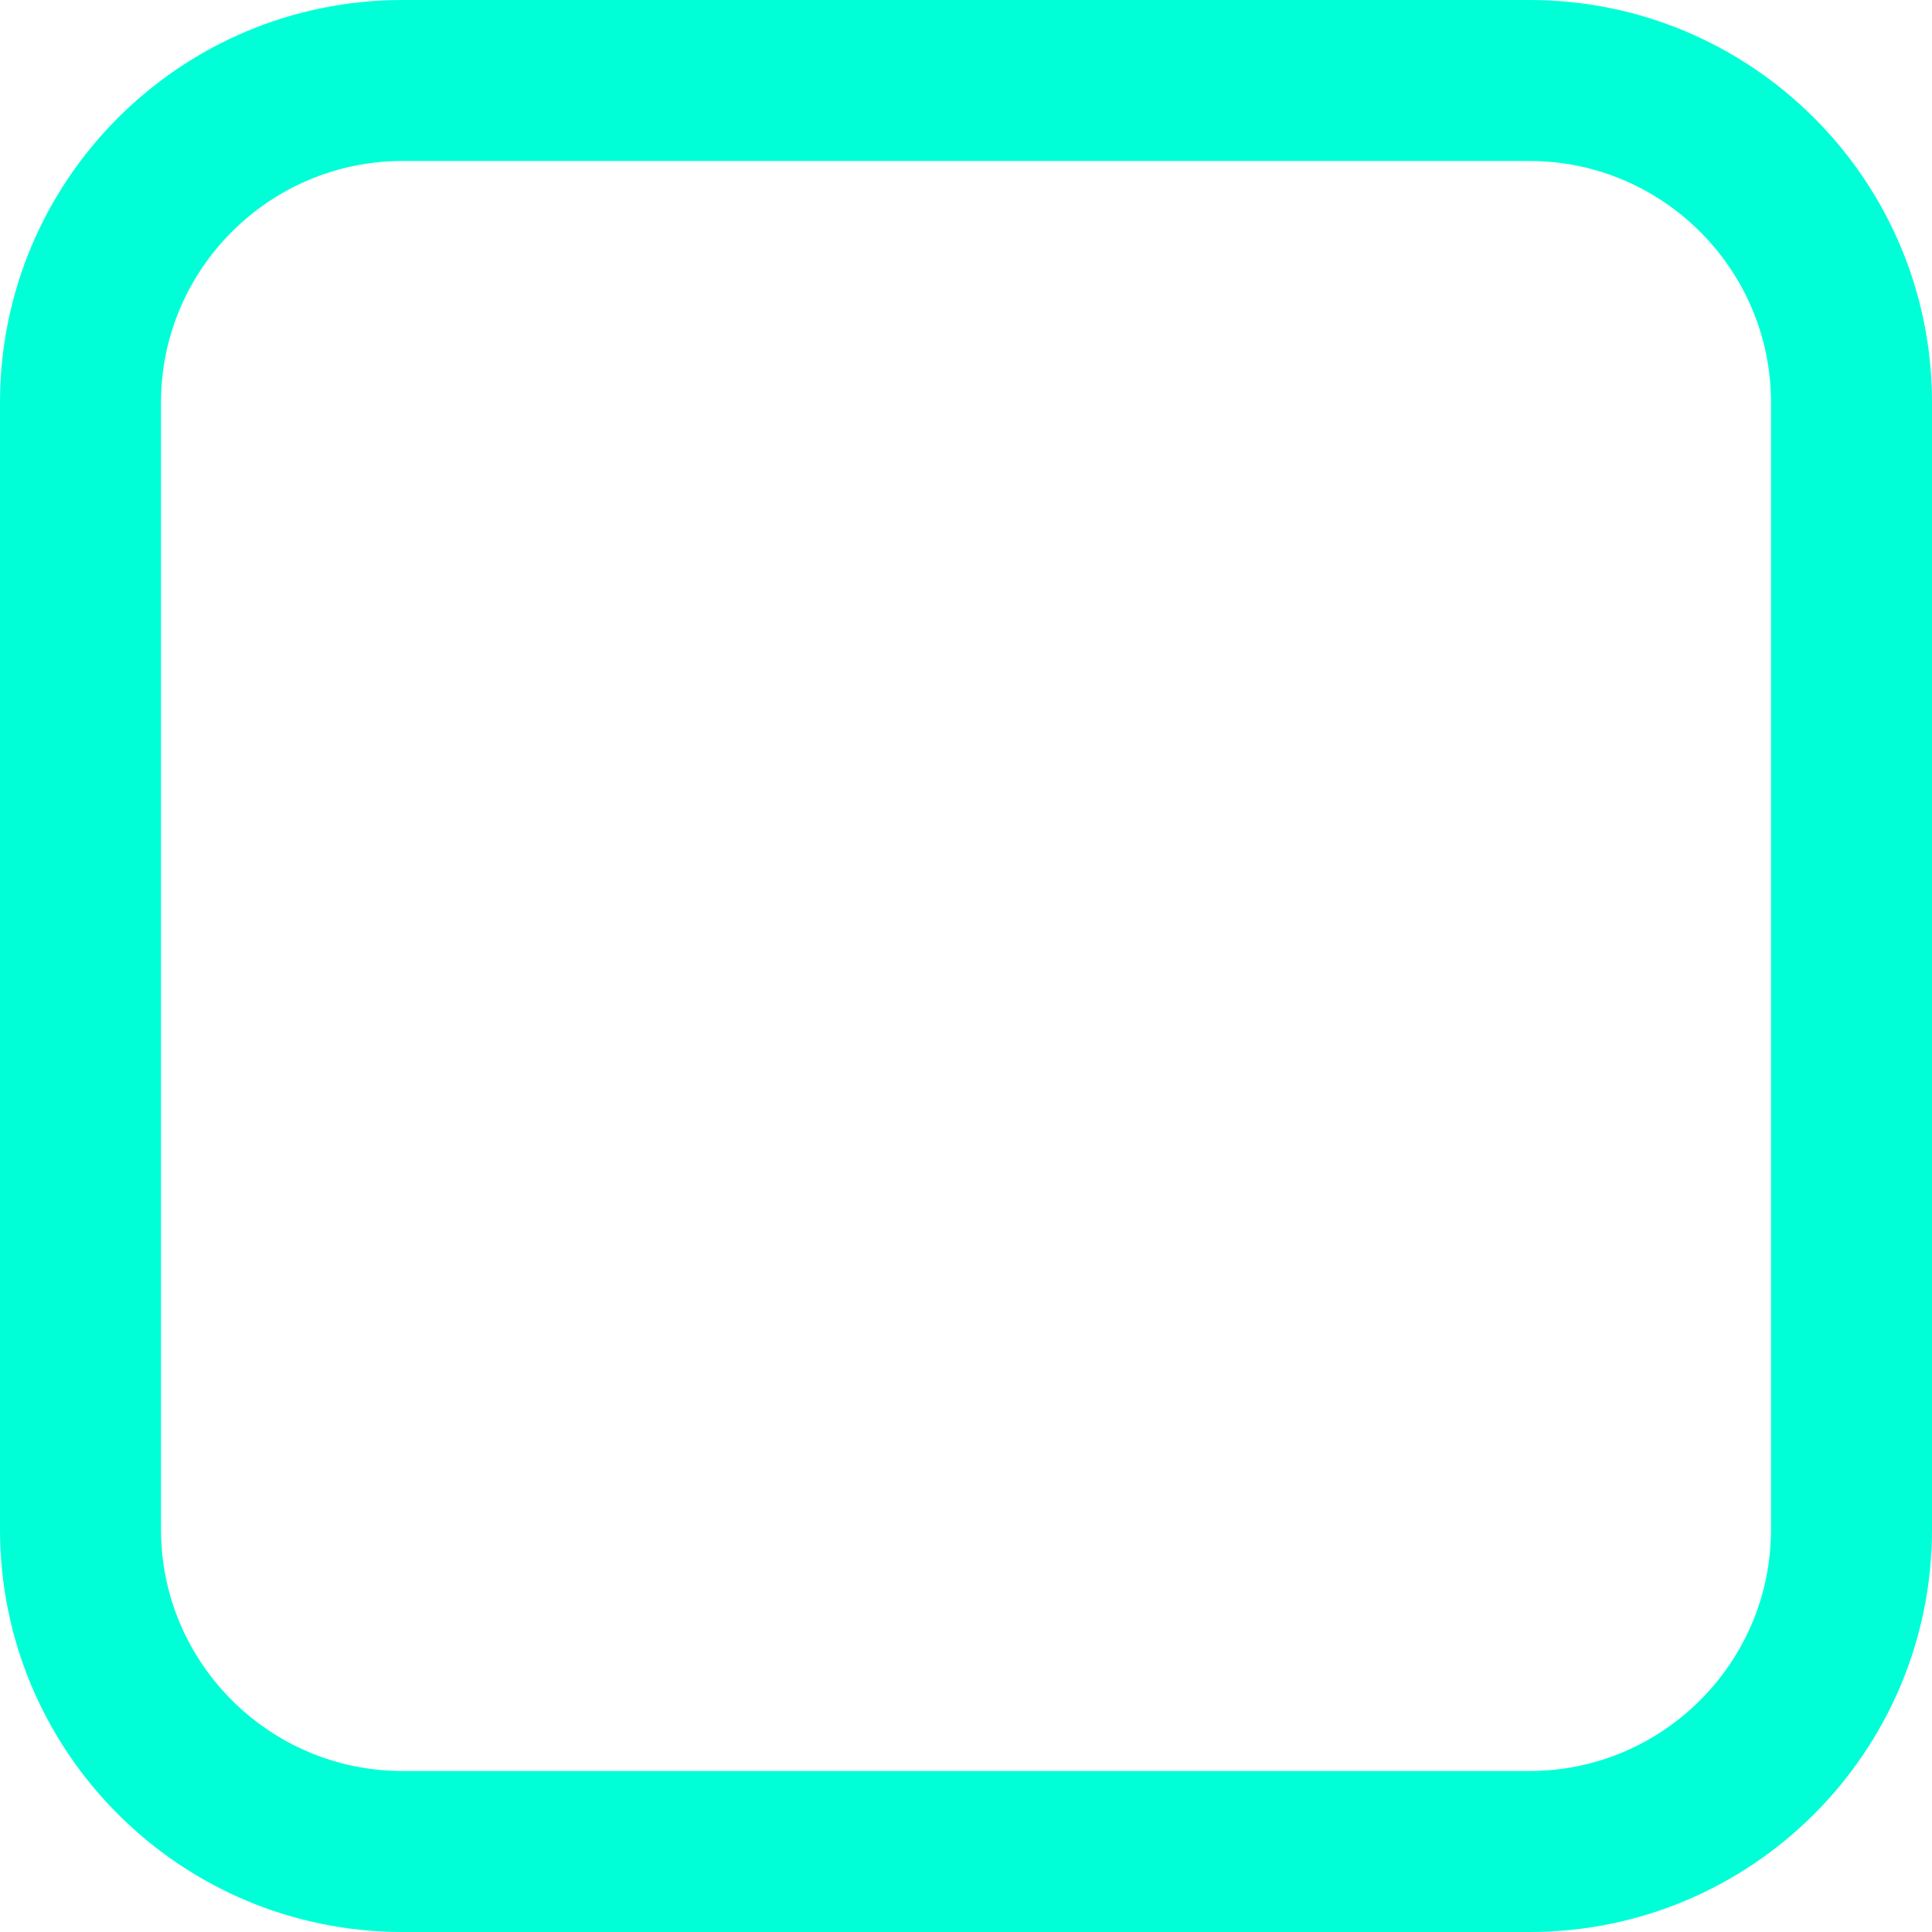
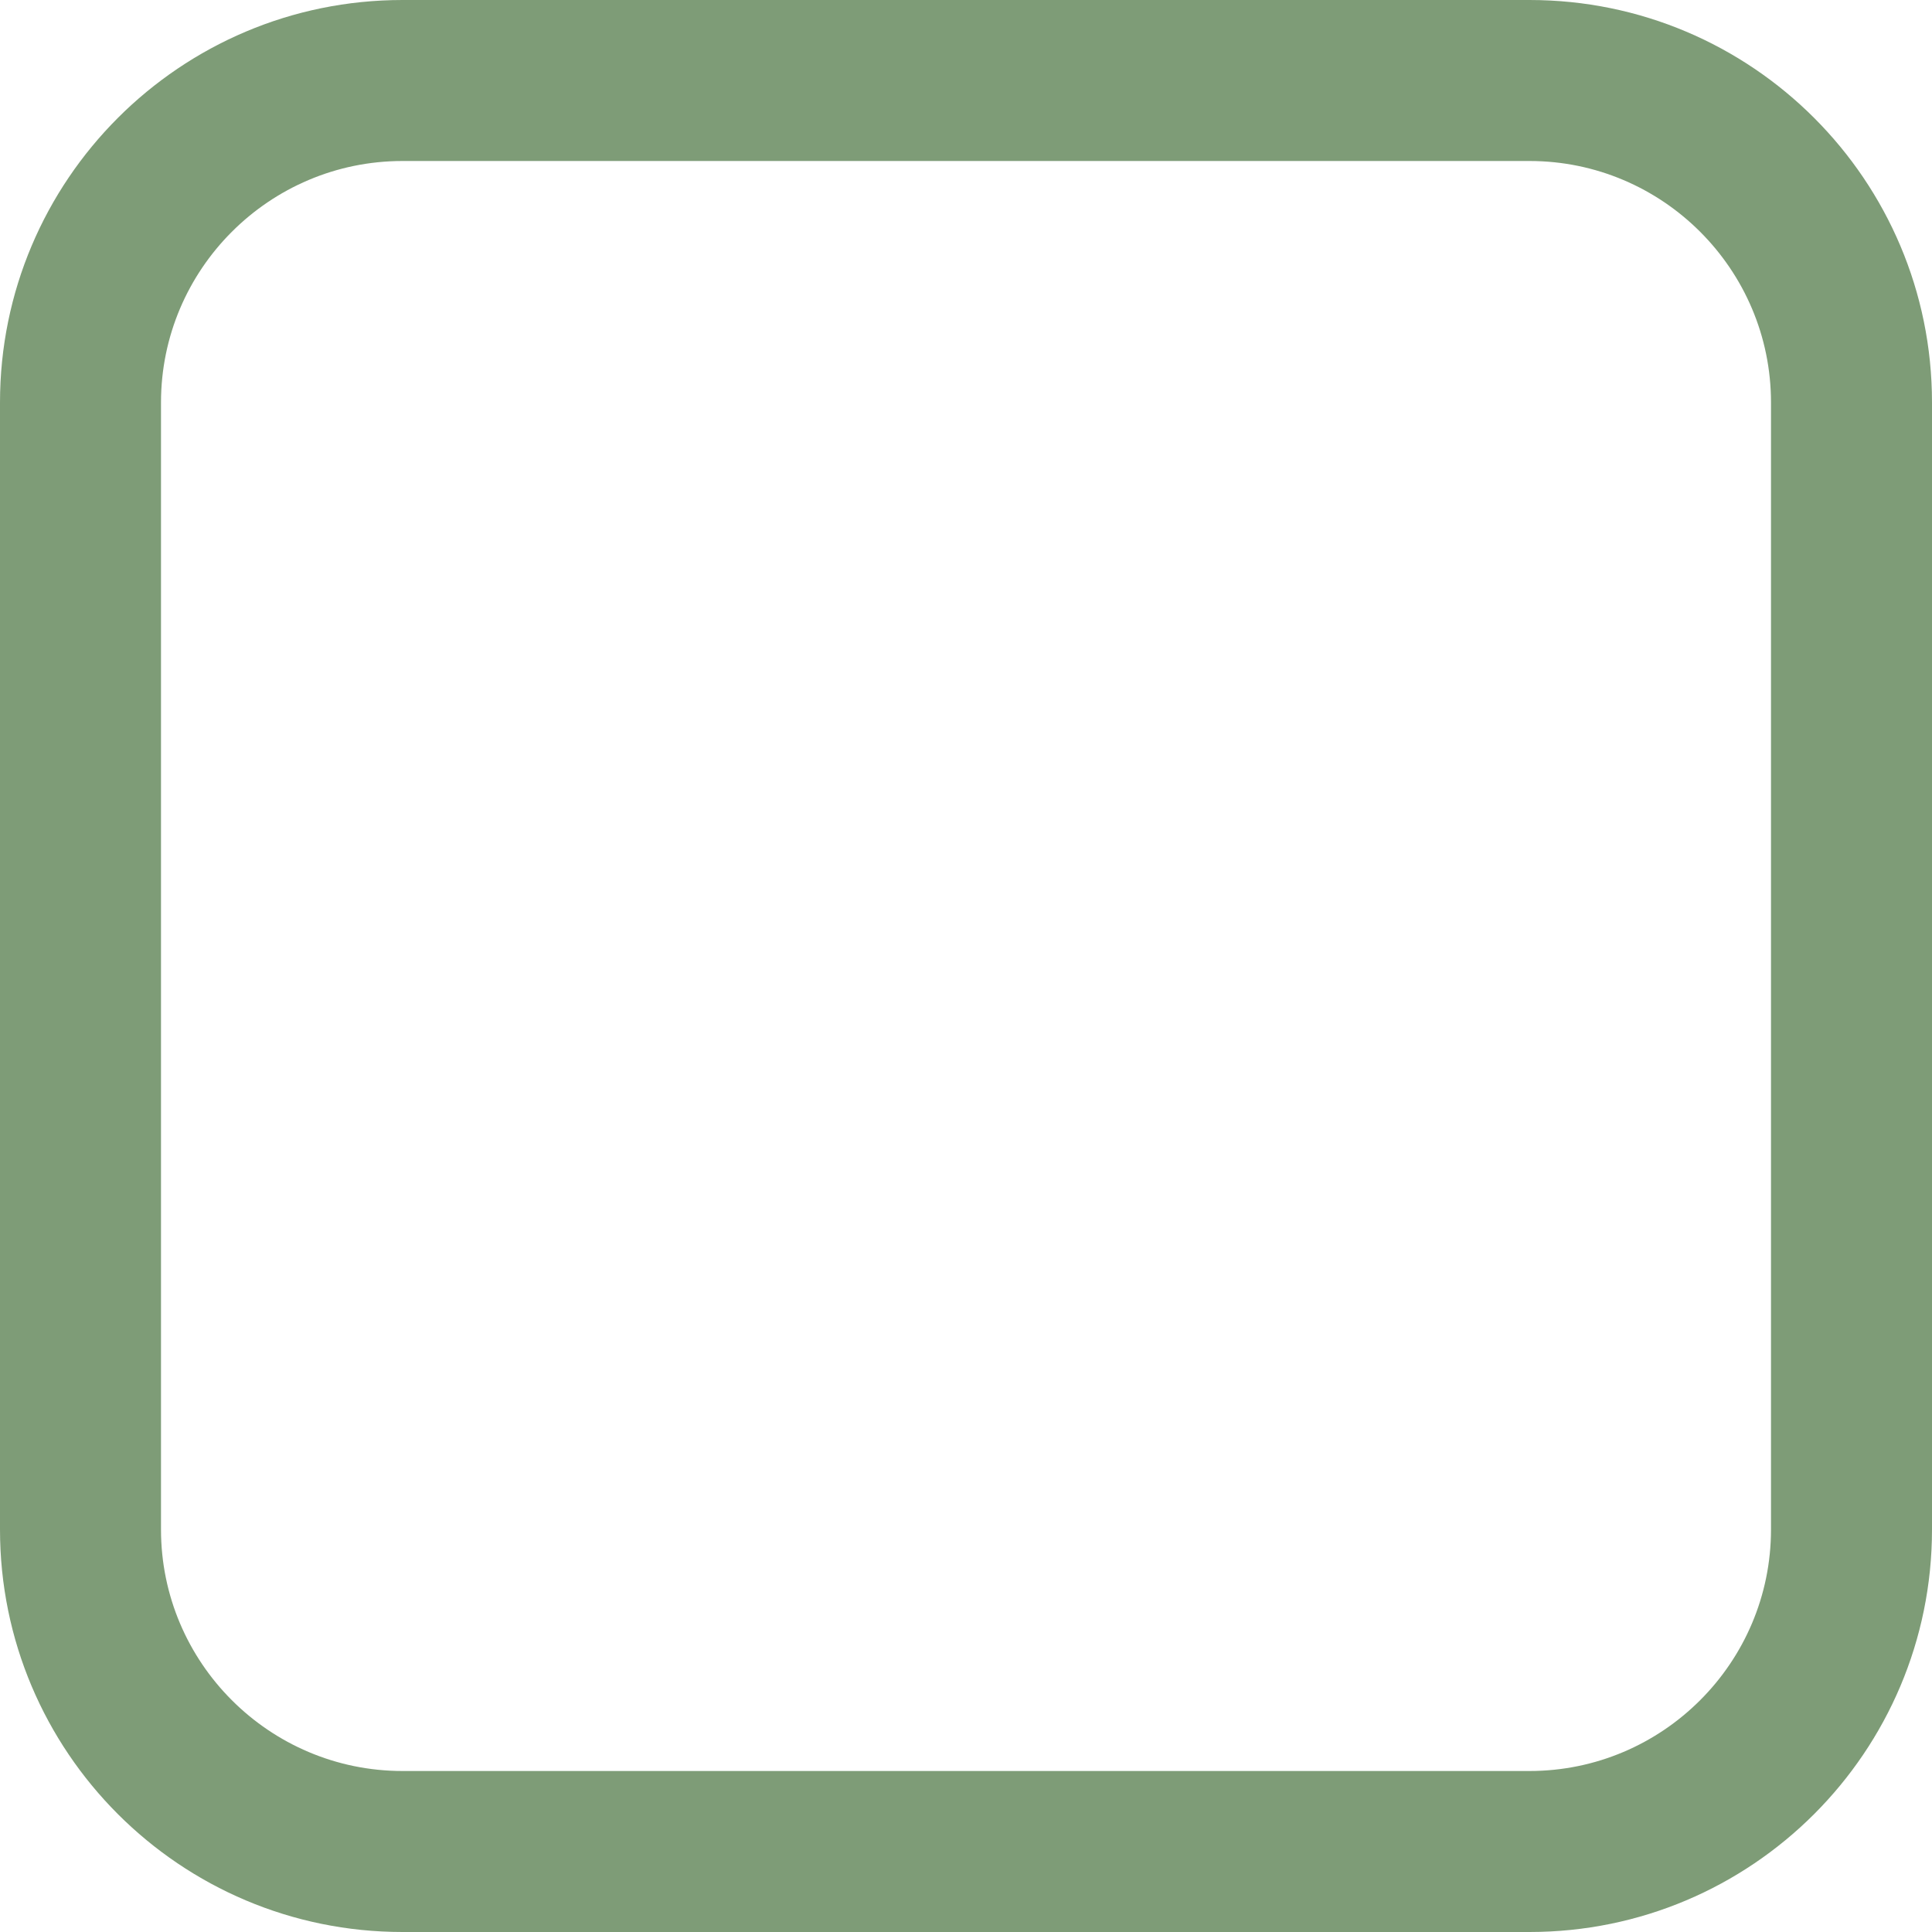
- <svg xmlns="http://www.w3.org/2000/svg" fill="#00ffd7" width="24" height="24" viewBox="0 0 24 24">
+ <svg xmlns="http://www.w3.org/2000/svg" fill="#7e9c77" width="24" height="24" viewBox="0 0 24 24">
  <path d="M5 2c-1.654 0-3 1.346-3 3v14c0 1.654 1.346 3 3 3h14c1.654 0 3-1.346 3-3v-14c0-1.654-1.346-3-3-3h-14zm19 3v14c0 2.761-2.238 5-5 5h-14c-2.762 0-5-2.239-5-5v-14c0-2.761 2.238-5 5-5h14c2.762 0 5 2.239 5 5z" />
</svg>
